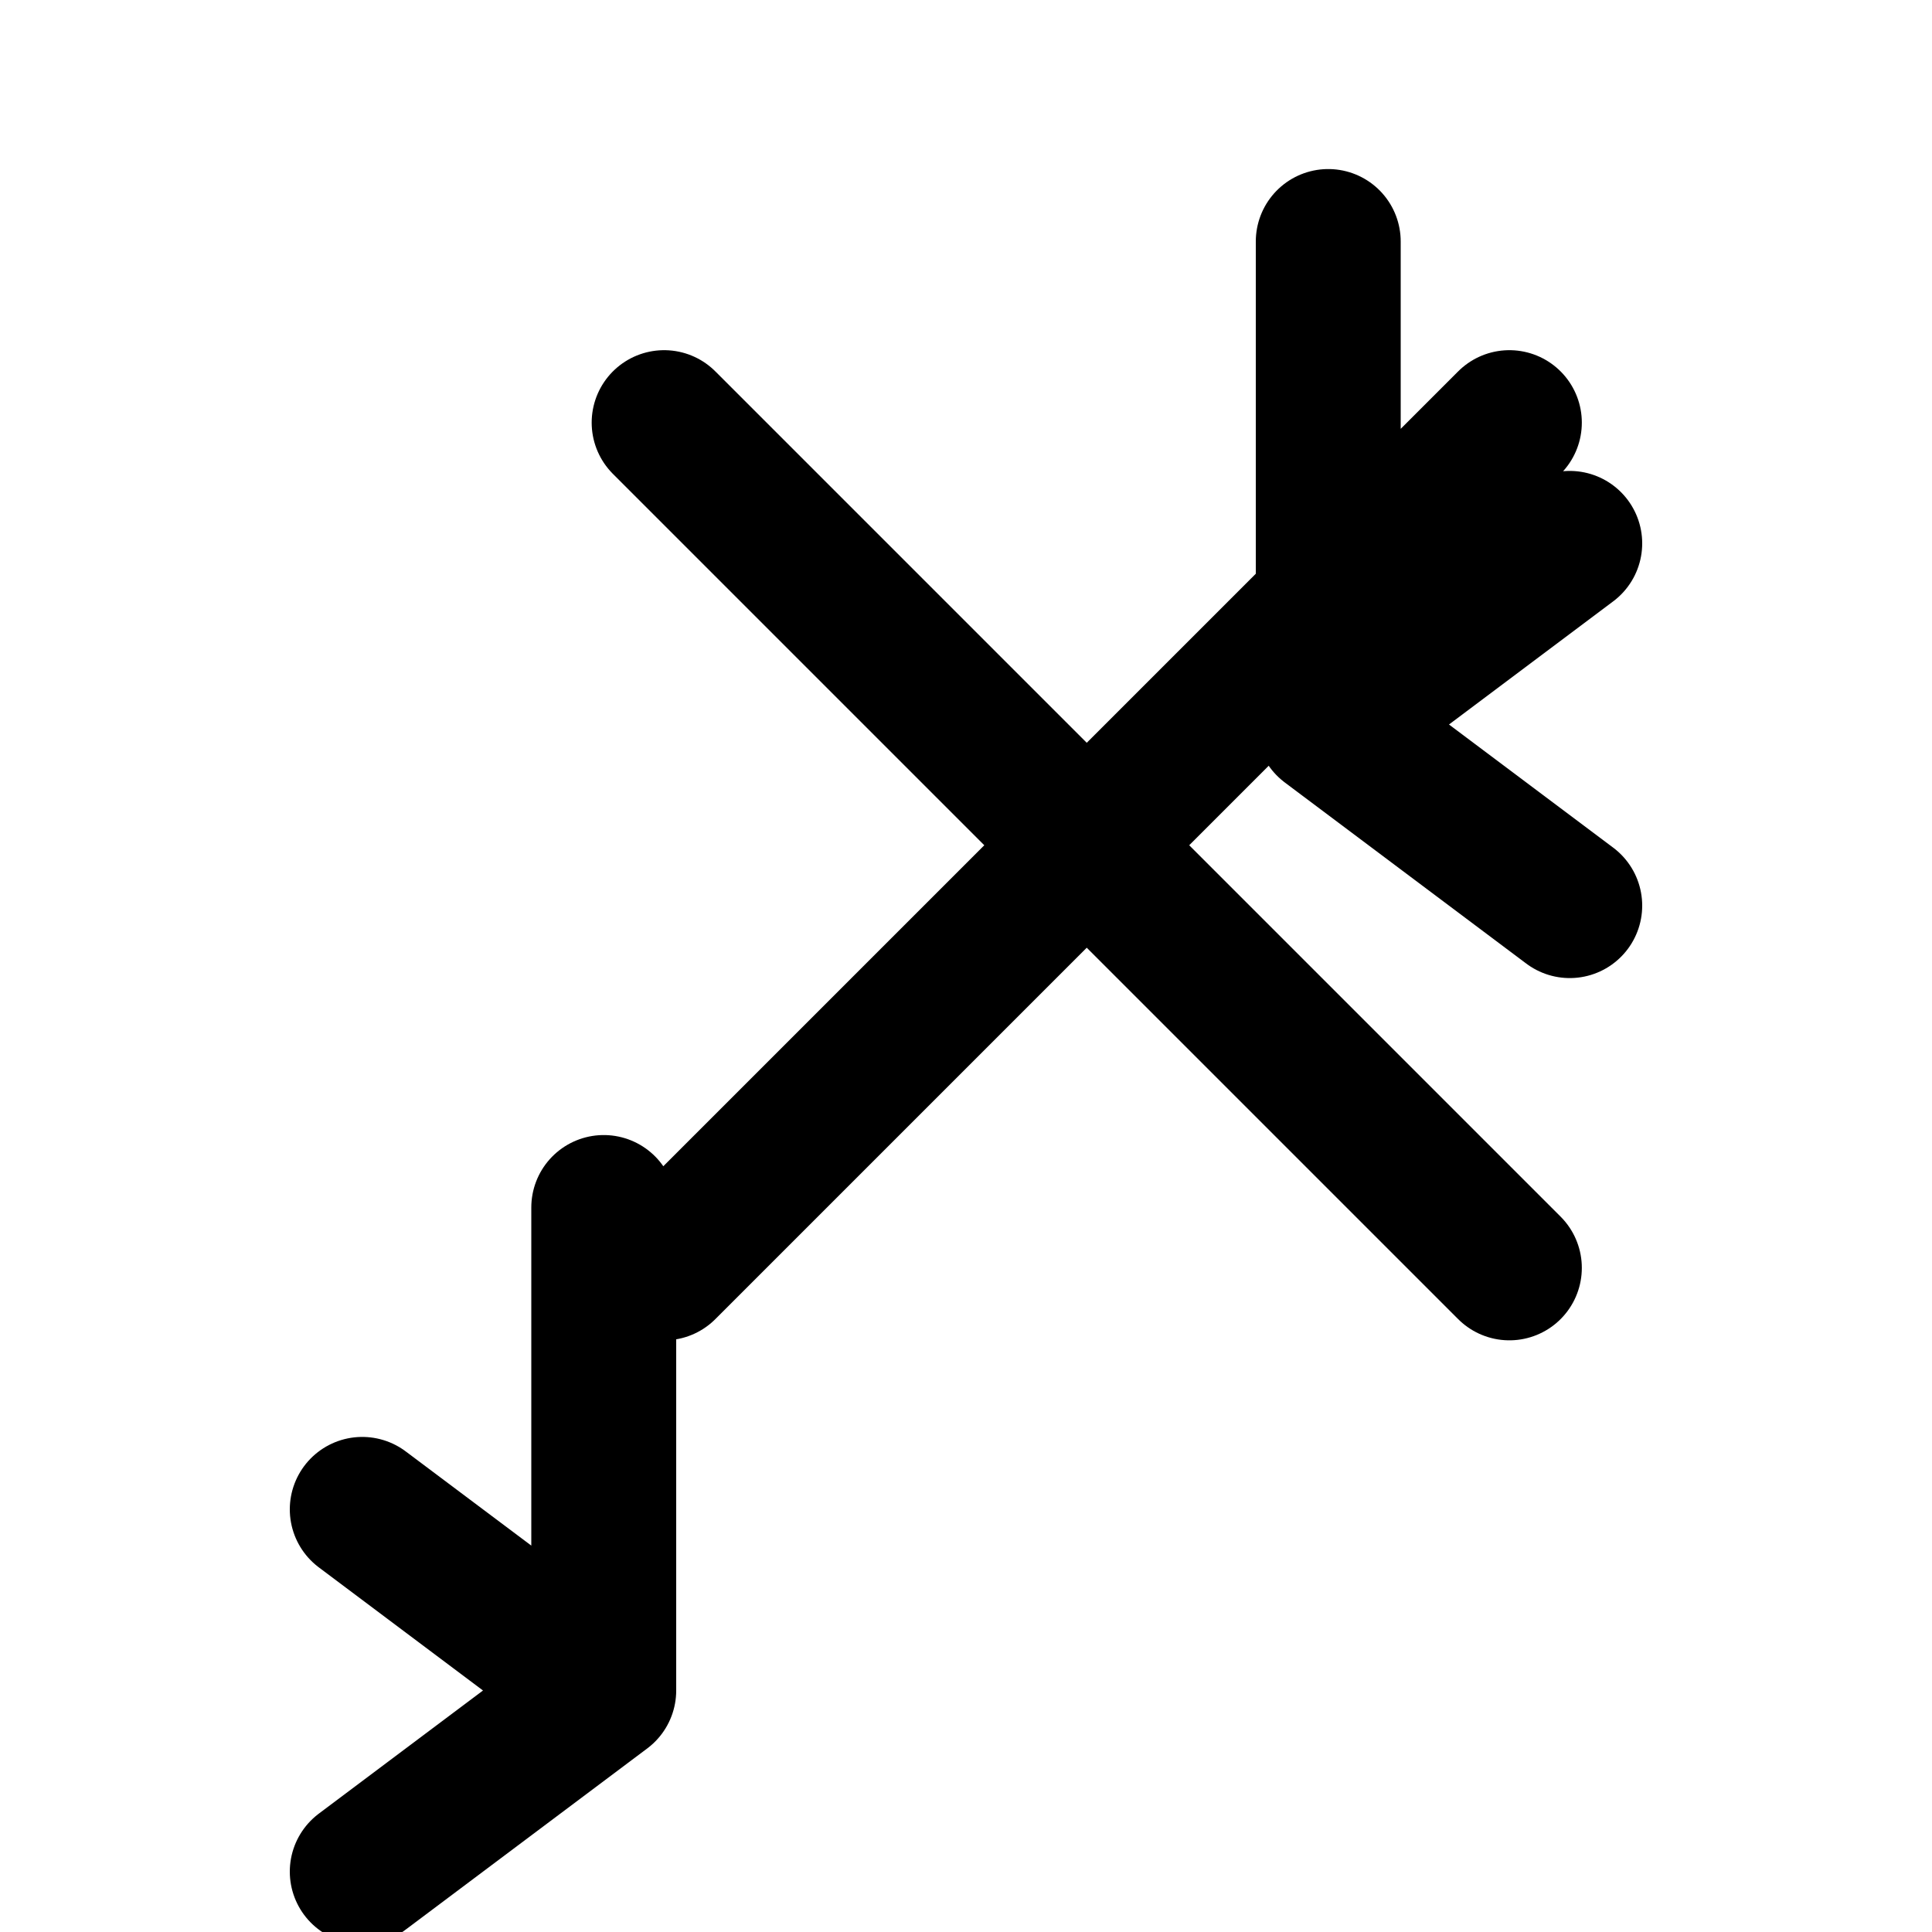
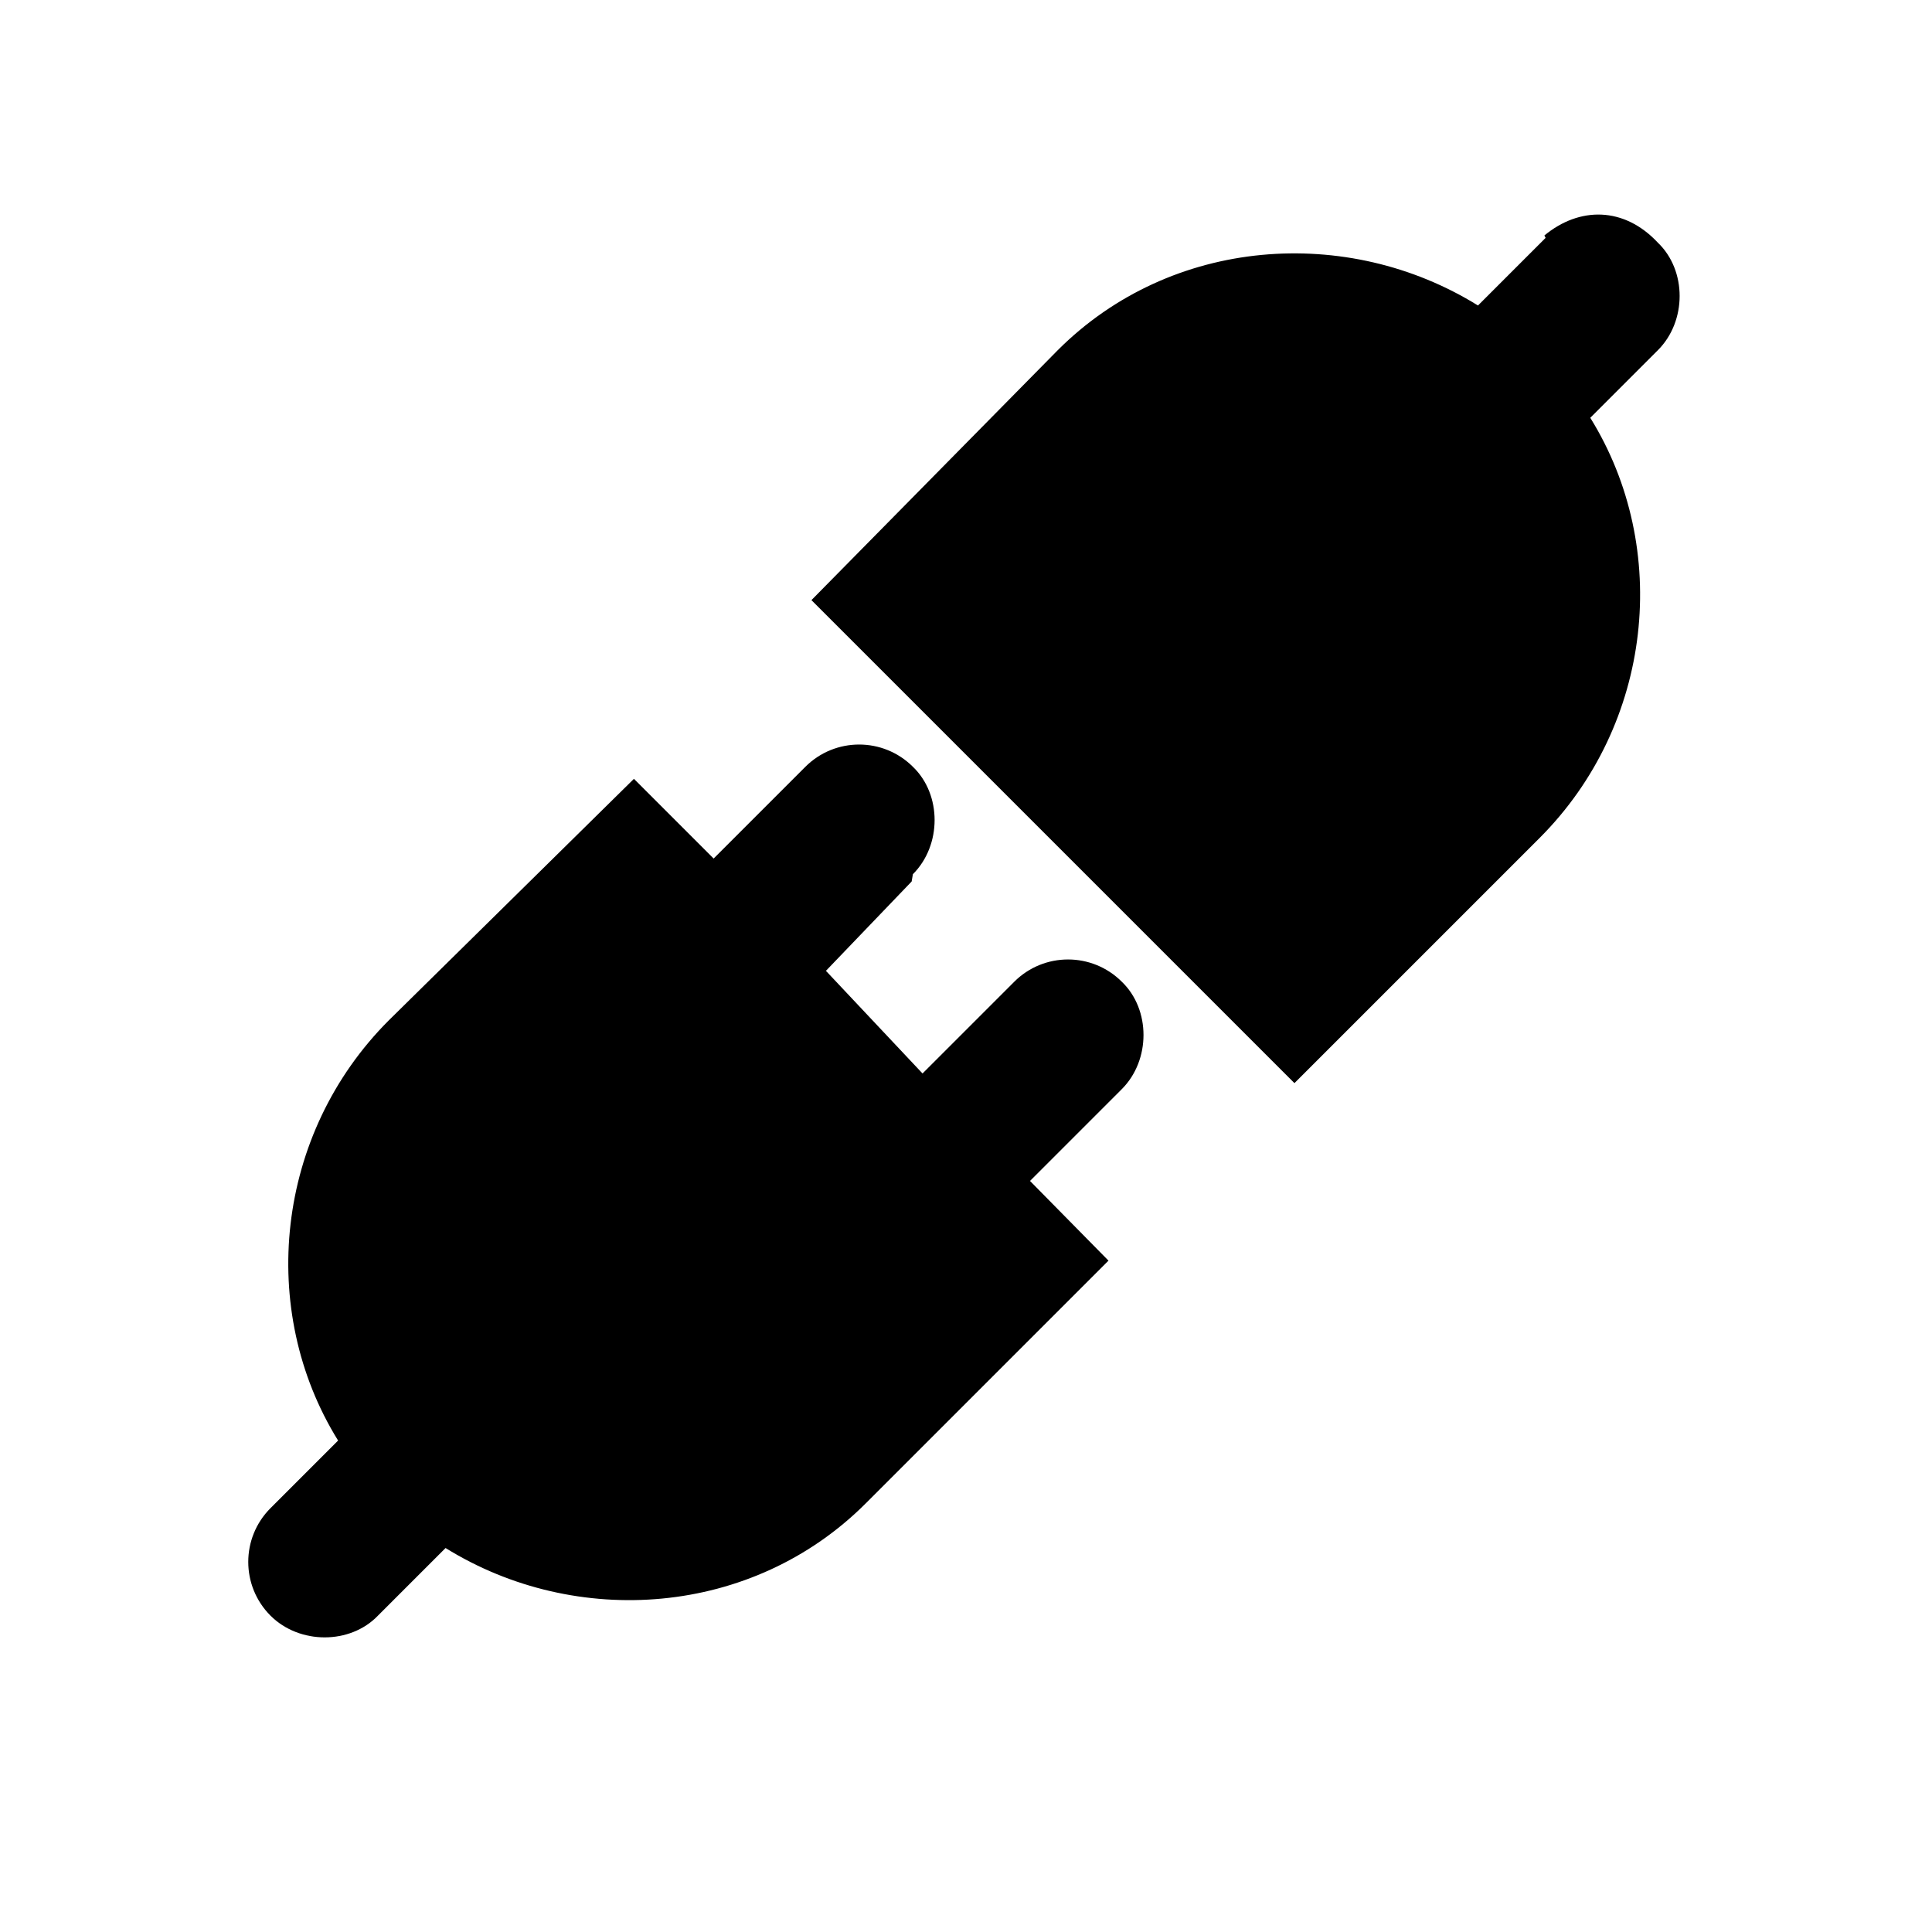
<svg xmlns="http://www.w3.org/2000/svg" viewBox="0 0 16 16" fill="none">
-   <path d="M5.5 3.5l7 7m0-7l-7 7M11 2v4m0 0l2-1.5M11 6l2 1.5M5 10v4m0 0l-2 1.5M5 14l-2-1.5" stroke="currentColor" stroke-width="1.2" stroke-linecap="round" stroke-linejoin="round" />
+   <path d="M7.56 7.24c.24-.24.24-.66 0-.89a.63.63 0 0 0-.89 0l-.76.76-.66-.66-2.03 2c-.94.94-1.09 2.4-.42 3.48l-.56.56a.63.63 0 0 0 0 .89c.24.24.66.24.89 0l.56-.56c1.08.67 2.54.57 3.48-.37l2.01-2.01-.65-.66.76-.76c.24-.24.24-.66 0-.89a.63.63 0 0 0-.89 0l-.76.76-.8-.85.71-.74zM12.8 1.97l-.56.56c-1.08-.67-2.54-.57-3.48.37L6.72 4.97l4 4 2.03-2.03c.94-.94 1.09-2.4.42-3.48l.56-.56c.24-.24.24-.66 0-.89-.28-.3-.65-.3-.94-.06z" fill="currentColor" />
</svg>
